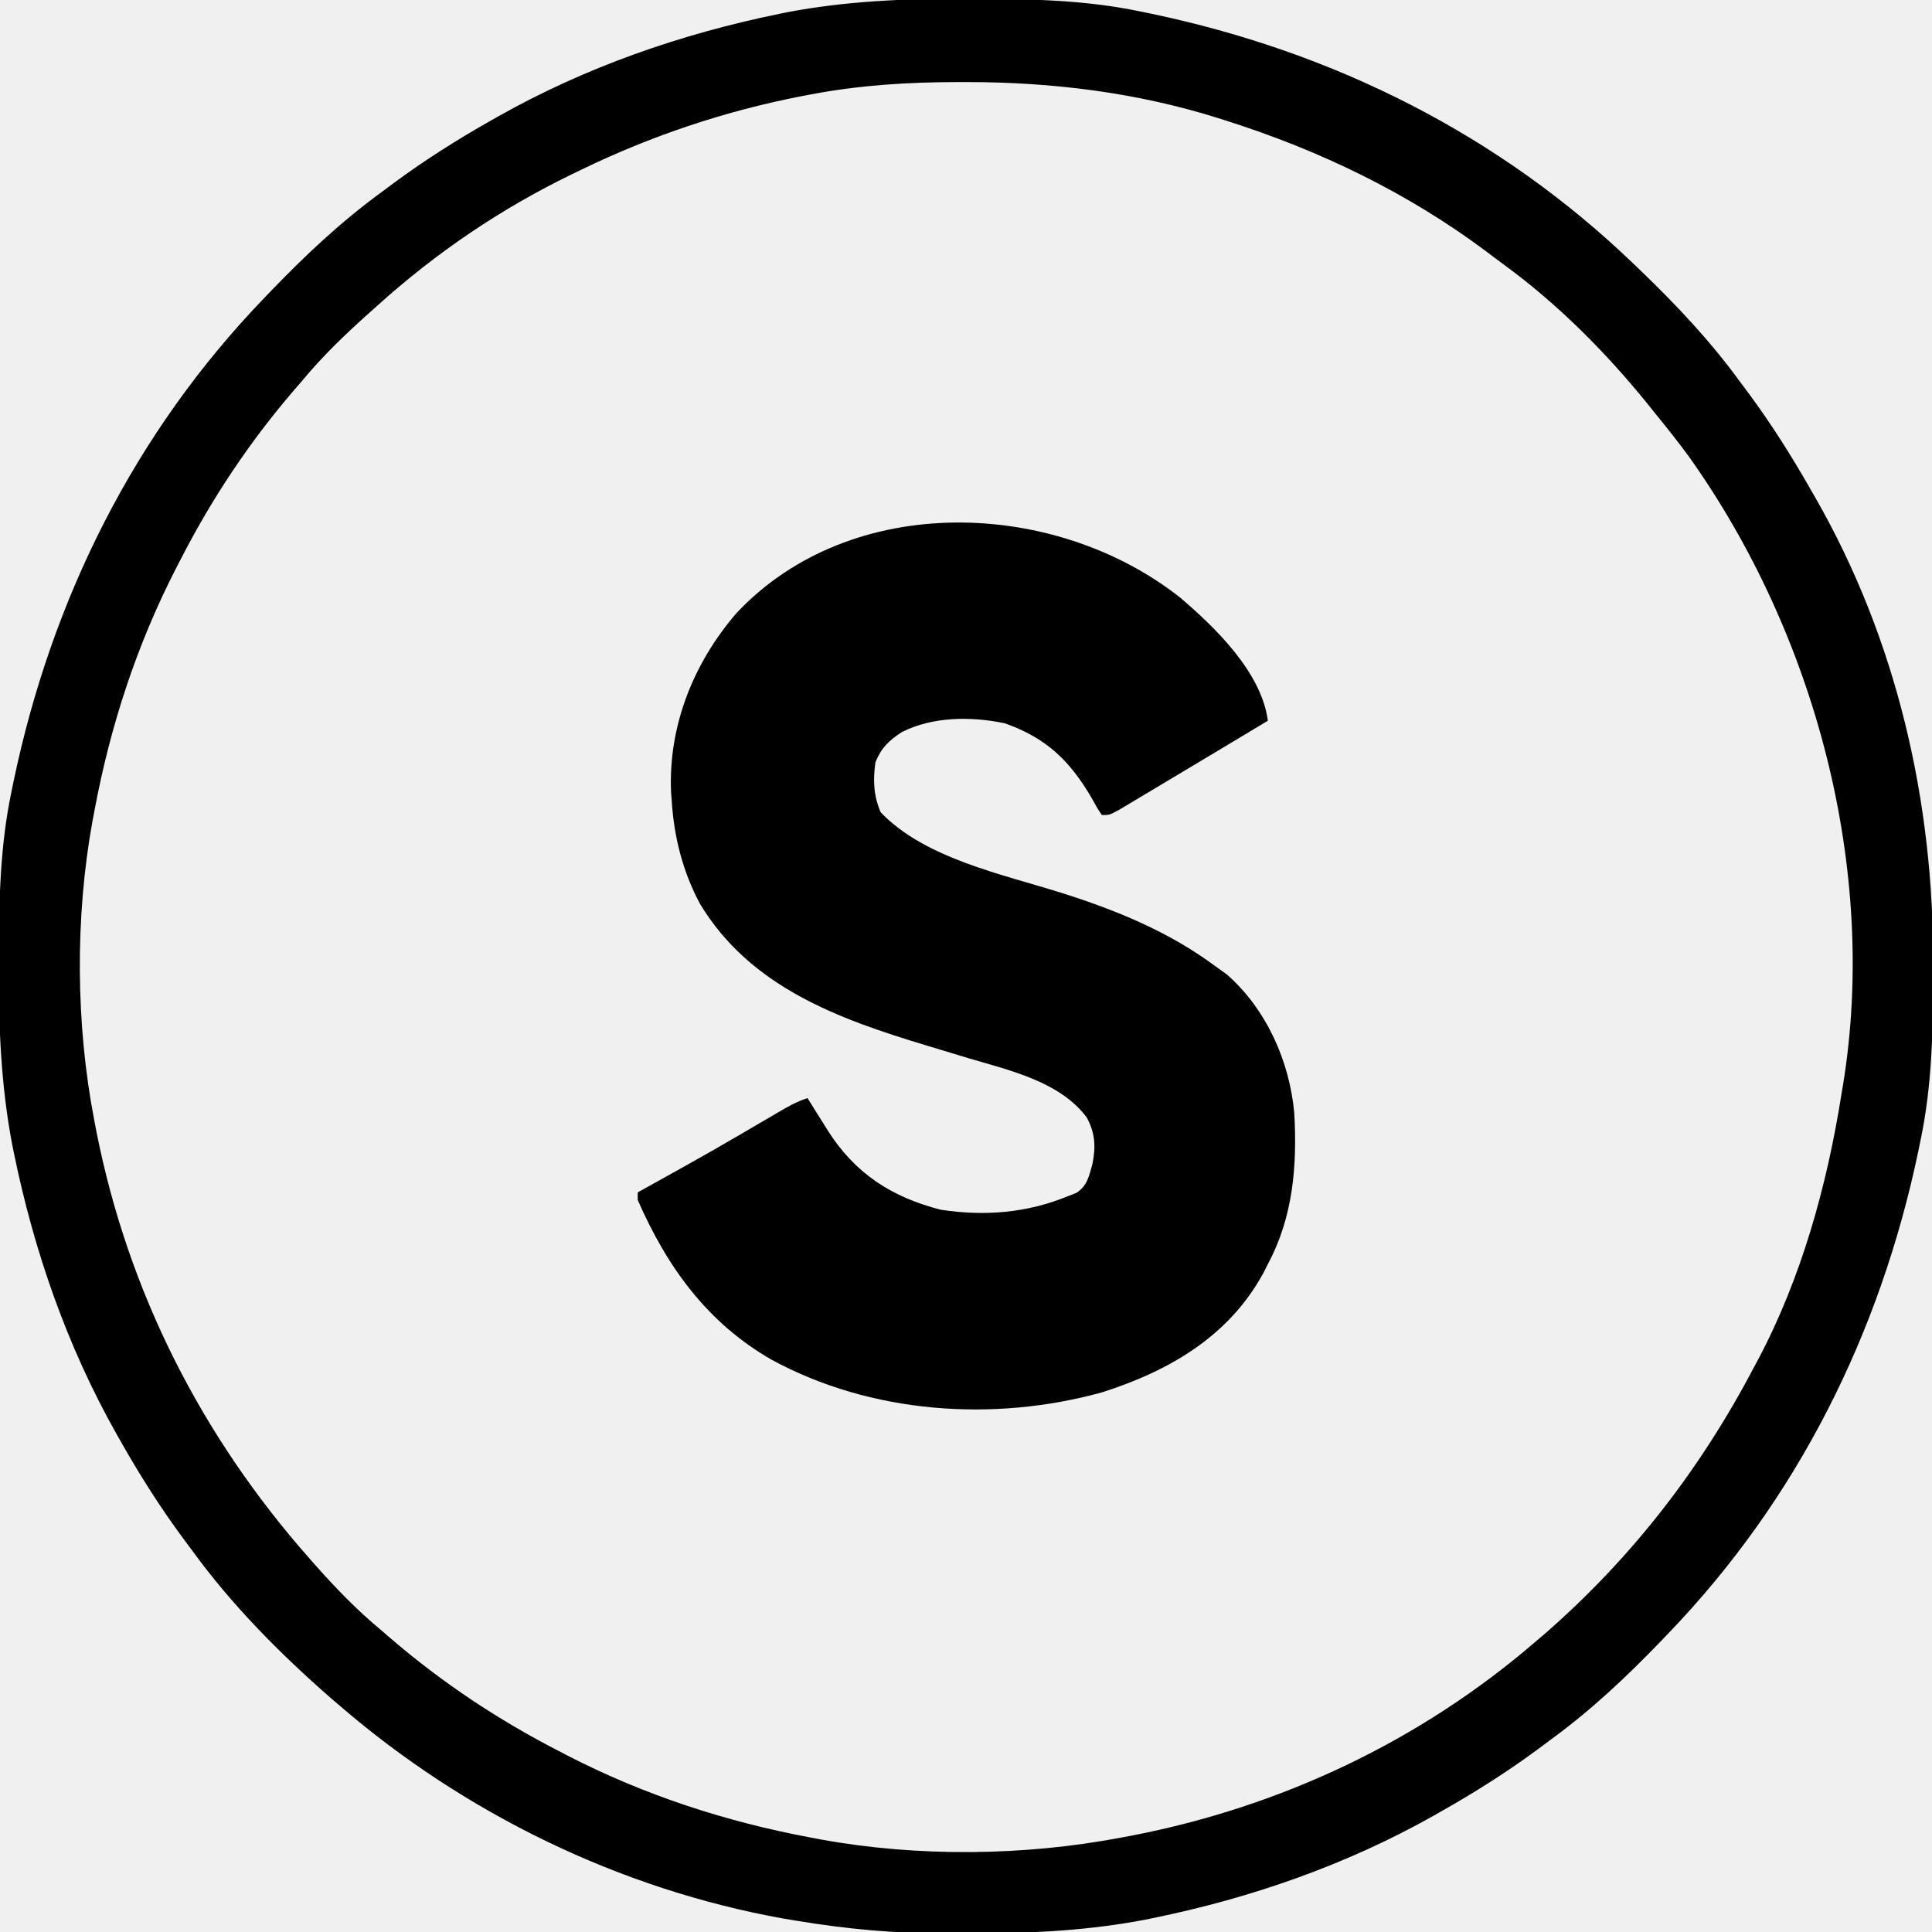
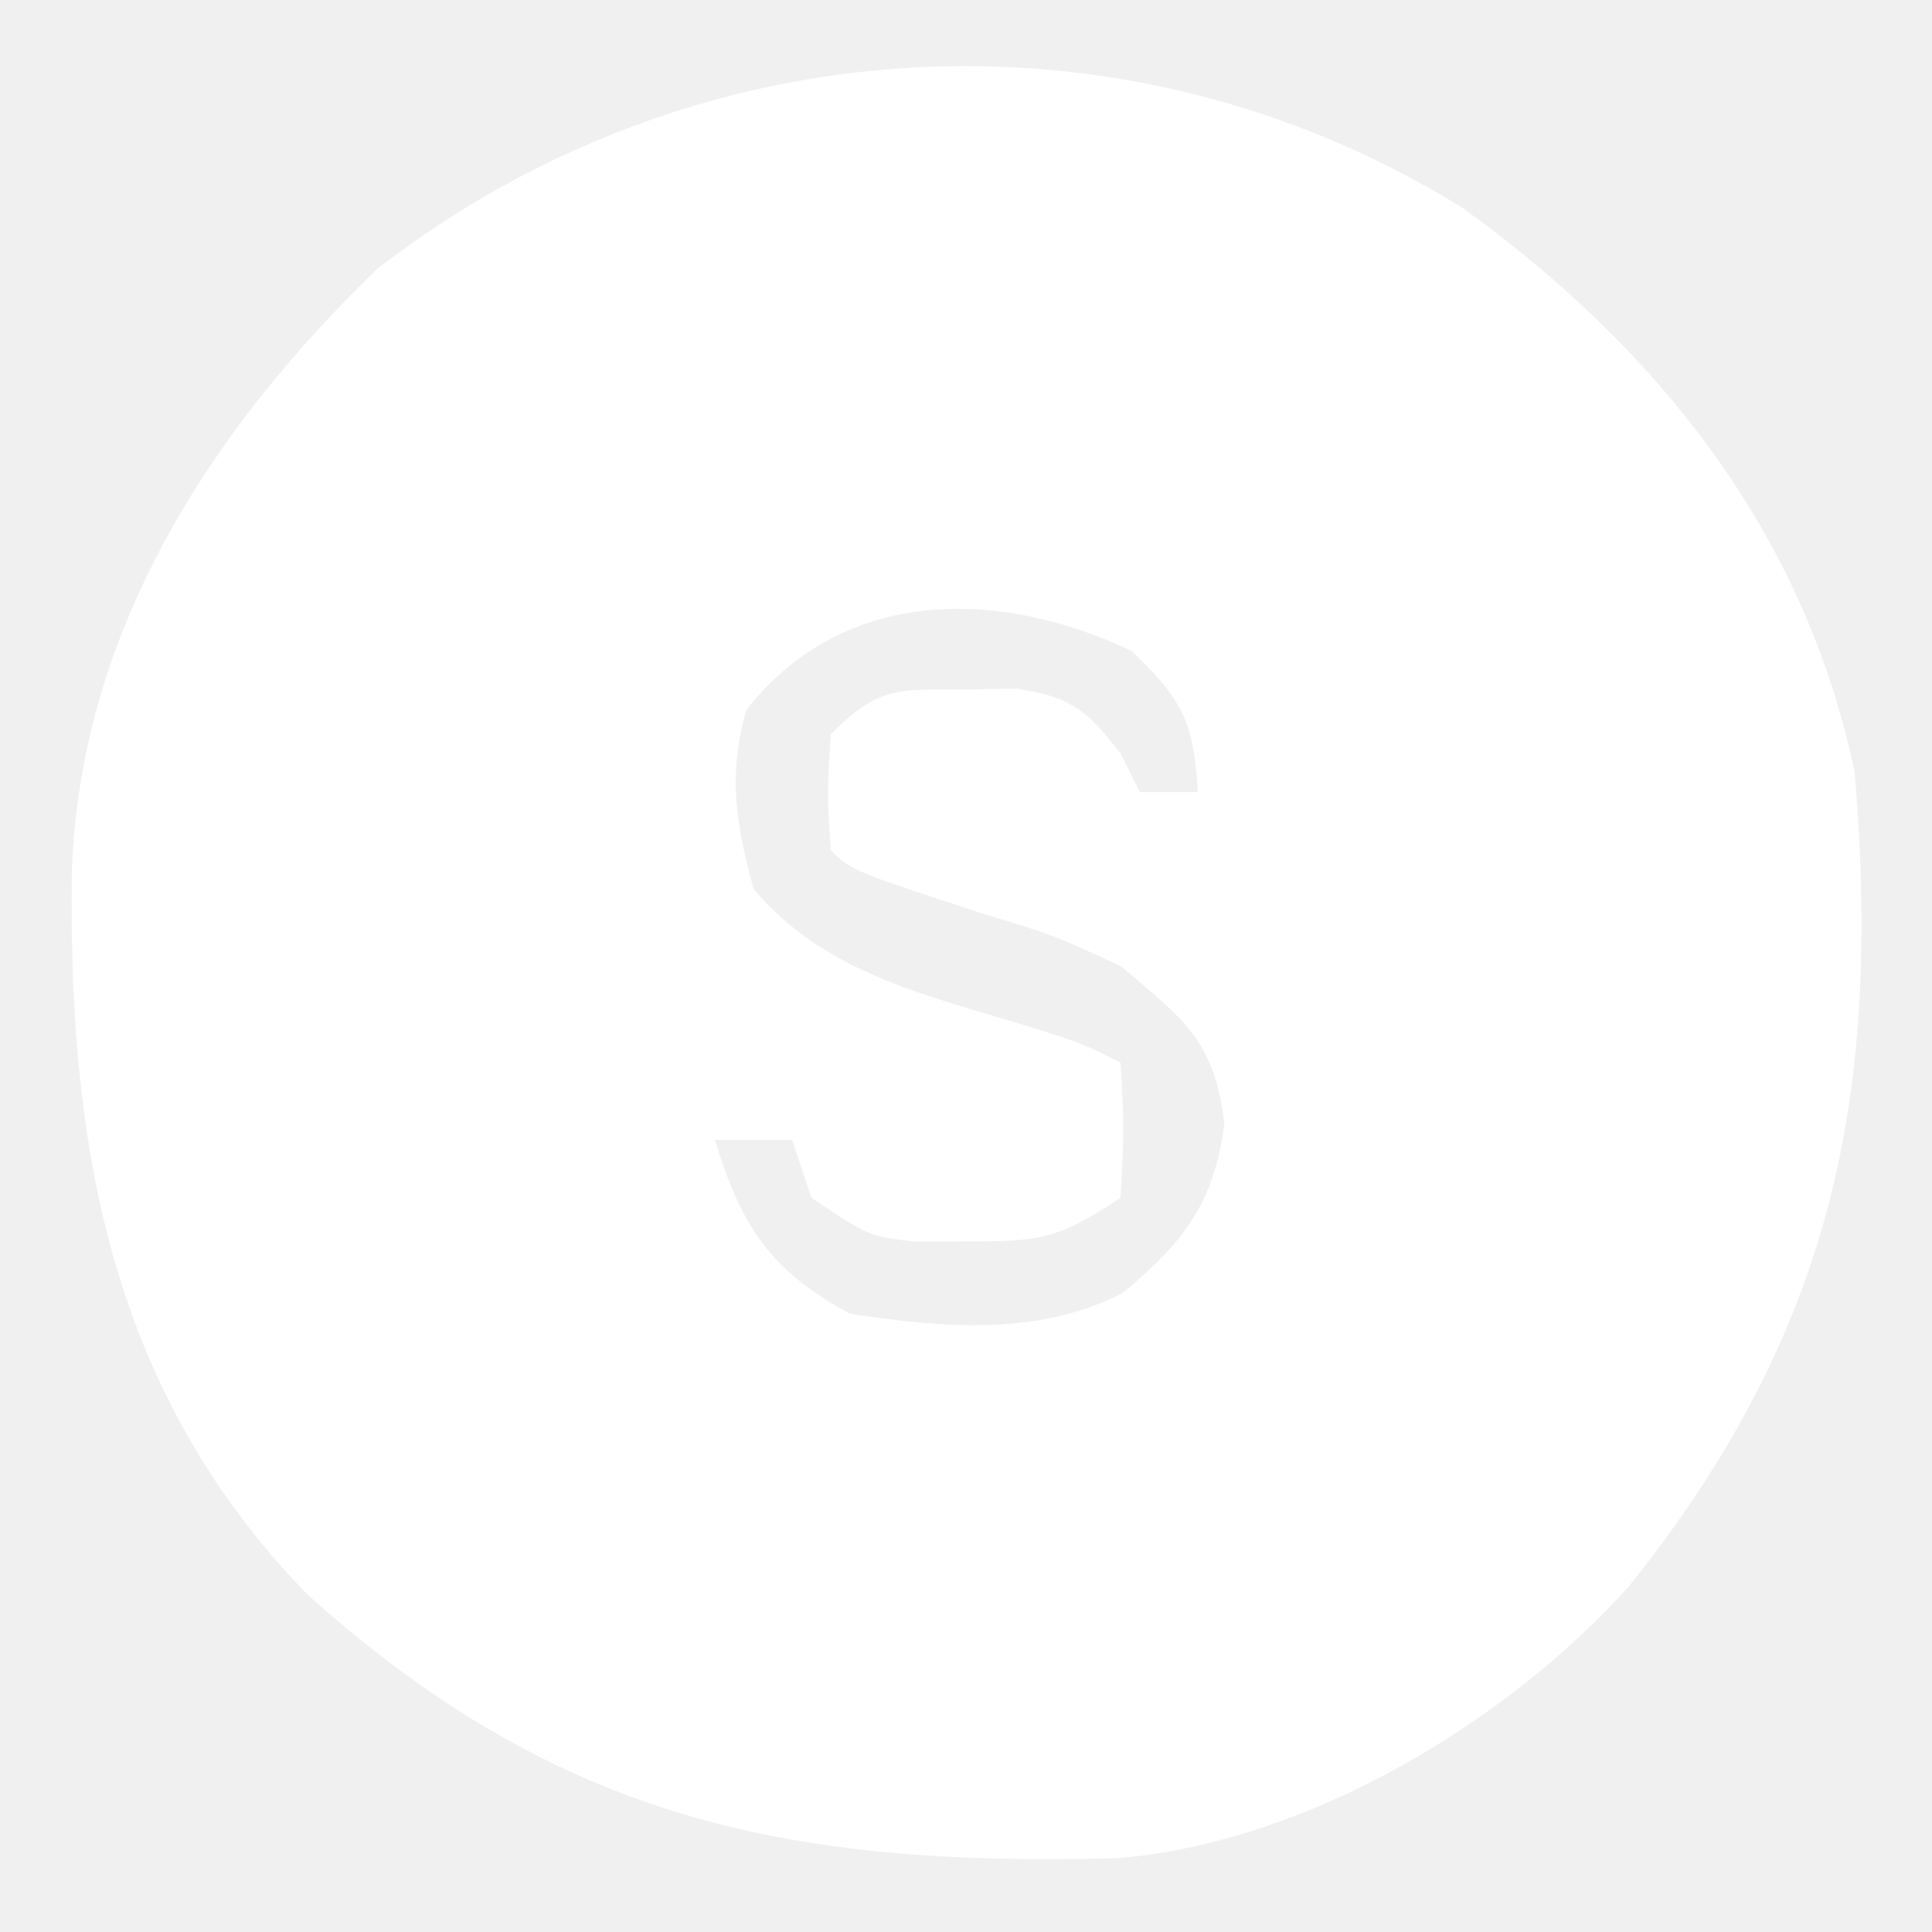
- <svg xmlns="http://www.w3.org/2000/svg" version="1.1" width="512" height="512">
-   <path d="M0 0 C1.018 0.002 2.036 0.004 3.085 0.007 C17.694 0.056 32.026 0.307 46.375 3.312 C47.35 3.511 48.325 3.71 49.329 3.915 C97.711 14.035 141.699 35.952 177.375 70.312 C178.364 71.261 178.364 71.261 179.373 72.228 C188.861 81.372 197.601 90.67 205.375 101.312 C206.233 102.464 207.091 103.615 207.949 104.766 C213.987 112.957 219.346 121.471 224.375 130.312 C224.739 130.944 225.104 131.576 225.479 132.227 C247.085 169.975 256.852 212.742 256.688 255.938 C256.685 256.955 256.683 257.973 256.681 259.022 C256.631 273.631 256.38 287.963 253.375 302.312 C253.077 303.775 253.077 303.775 252.773 305.267 C242.652 353.648 220.736 397.637 186.375 433.312 C185.743 433.972 185.111 434.631 184.459 435.311 C175.315 444.799 166.018 453.539 155.375 461.312 C154.224 462.171 153.073 463.029 151.922 463.887 C143.732 469.924 135.23 475.307 126.375 480.312 C125.668 480.715 124.961 481.117 124.232 481.531 C101.097 494.557 75.925 503.306 49.938 508.625 C49.219 508.772 48.5 508.92 47.759 509.072 C33.083 511.861 18.558 512.661 3.648 512.628 C0.708 512.625 -2.23 512.649 -5.17 512.674 C-18.543 512.718 -31.439 511.513 -44.625 509.312 C-46.331 509.03 -46.331 509.03 -48.071 508.742 C-91.338 500.97 -132.388 480.983 -165.625 452.312 C-166.37 451.678 -167.115 451.044 -167.883 450.391 C-181.388 438.579 -194.059 425.829 -204.625 411.312 C-205.481 410.163 -206.338 409.013 -207.195 407.863 C-213.235 399.673 -218.619 391.169 -223.625 382.312 C-224.027 381.605 -224.429 380.898 -224.844 380.169 C-237.869 357.034 -246.618 331.863 -251.938 305.875 C-252.085 305.156 -252.232 304.437 -252.384 303.697 C-255.358 288.05 -255.998 272.577 -255.938 256.688 C-255.935 255.67 -255.933 254.652 -255.931 253.603 C-255.881 238.994 -255.63 224.662 -252.625 210.312 C-252.426 209.338 -252.228 208.363 -252.023 207.358 C-241.902 158.977 -219.986 114.988 -185.625 79.312 C-184.993 78.653 -184.361 77.994 -183.709 77.314 C-174.565 67.826 -165.268 59.086 -154.625 51.312 C-153.474 50.454 -152.323 49.596 -151.172 48.738 C-142.982 42.701 -134.48 37.318 -125.625 32.312 C-124.918 31.91 -124.211 31.508 -123.482 31.094 C-100.347 18.068 -75.175 9.319 -49.188 4 C-48.469 3.853 -47.75 3.705 -47.009 3.553 C-31.363 0.58 -15.889 -0.061 0 0 Z M-40.625 25.312 C-41.535 25.484 -42.444 25.656 -43.381 25.833 C-63.678 29.801 -83.025 36.296 -101.625 45.312 C-102.862 45.908 -102.862 45.908 -104.124 46.515 C-122.991 55.695 -140.046 67.266 -155.625 81.312 C-156.183 81.81 -156.741 82.308 -157.316 82.821 C-163.832 88.647 -170.064 94.551 -175.625 101.312 C-176.357 102.157 -177.089 103.001 -177.844 103.871 C-189.589 117.568 -199.368 132.278 -207.625 148.312 C-208.045 149.122 -208.465 149.931 -208.898 150.765 C-219.402 171.207 -226.417 192.734 -230.625 215.312 C-230.871 216.606 -230.871 216.606 -231.121 217.926 C-235.763 243.55 -235.563 271.76 -230.625 297.312 C-230.426 298.345 -230.228 299.377 -230.023 300.441 C-221.566 342.915 -202.207 380.951 -173.625 413.312 C-173.155 413.845 -172.686 414.378 -172.202 414.927 C-166.685 421.151 -161.049 427.011 -154.625 432.312 C-153.779 433.046 -152.934 433.779 -152.062 434.535 C-138.365 446.278 -123.658 456.056 -107.625 464.312 C-106.411 464.943 -106.411 464.943 -105.173 465.586 C-84.731 476.089 -63.204 483.104 -40.625 487.312 C-39.331 487.558 -39.331 487.558 -38.011 487.809 C-12.34 492.46 15.769 492.173 41.375 487.312 C42.267 487.146 43.159 486.98 44.079 486.809 C83.788 479.16 120.752 461.73 151.375 435.312 C152.688 434.195 152.688 434.195 154.027 433.055 C177.102 412.86 195.141 389.445 209.375 362.312 C209.704 361.697 210.033 361.082 210.373 360.449 C221.818 338.803 228.567 314.386 232.375 290.312 C232.568 289.172 232.568 289.172 232.764 288.009 C242.186 230.724 225.373 168.32 192.055 121.456 C189.28 117.643 186.358 113.966 183.375 110.312 C182.153 108.785 182.153 108.785 180.906 107.227 C169.807 93.567 157.265 80.952 143.055 70.543 C141.378 69.315 139.72 68.063 138.062 66.809 C117.332 51.339 93.969 40.101 69.375 32.312 C68.264 31.957 68.264 31.957 67.131 31.594 C45.58 24.814 23.21 22.08 0.688 22.062 C-0.086 22.062 -0.86 22.061 -1.658 22.06 C-14.841 22.079 -27.645 22.855 -40.625 25.312 Z " fill="#000000" transform="translate(255.625,-0.3125)" />
-   <path d="M0 0 C9.364 7.979 21.598 19.809 23.312 32.688 C19.231 35.148 15.145 37.6 11.055 40.046 C9.031 41.258 7.007 42.471 4.984 43.684 C1.942 45.509 -1.104 47.329 -4.151 49.146 C-5.385 49.883 -6.618 50.621 -7.85 51.361 C-9.602 52.413 -11.357 53.459 -13.113 54.504 C-14.138 55.117 -15.164 55.73 -16.22 56.362 C-18.688 57.688 -18.688 57.688 -20.688 57.688 C-21.949 55.781 -21.949 55.781 -23.375 53.188 C-29.226 43.196 -35.395 37.283 -46.375 33.375 C-55.341 31.51 -65.389 31.538 -73.688 35.688 C-77.196 38.001 -79.101 39.828 -80.688 43.688 C-81.362 48.44 -81.188 52.504 -79.312 56.938 C-67.647 69.158 -47.157 73.339 -31.451 78.287 C-16.943 82.874 -2.996 88.543 9.312 97.688 C10.323 98.409 11.334 99.131 12.375 99.875 C22.91 109.064 29.066 122.938 30.312 136.688 C31.08 150.645 30.028 164.13 23.312 176.688 C22.915 177.474 22.518 178.26 22.109 179.07 C12.932 195.895 -2.917 205.036 -20.688 210.688 C-49.428 218.61 -81.811 216.358 -108.191 202.043 C-125.271 192.227 -135.877 177.522 -143.688 159.688 C-143.688 159.028 -143.688 158.368 -143.688 157.688 C-142.685 157.13 -142.685 157.13 -141.662 156.561 C-124.084 146.786 -124.084 146.786 -106.729 136.622 C-104.063 135.028 -101.645 133.673 -98.688 132.688 C-98.096 133.64 -97.504 134.593 -96.895 135.574 C-96.097 136.841 -95.299 138.108 -94.5 139.375 C-94.113 140.001 -93.725 140.627 -93.326 141.271 C-86.103 152.674 -76.334 158.976 -63.387 162.273 C-51.767 164.056 -40.559 163.16 -29.688 158.688 C-28.58 158.254 -28.58 158.254 -27.449 157.812 C-24.507 155.934 -24.104 153.356 -23.172 150.125 C-22.265 145.56 -22.452 141.983 -24.68 137.844 C-31.681 128.398 -45.103 125.331 -55.812 122.188 C-57.099 121.799 -58.385 121.409 -59.671 121.018 C-62.197 120.249 -64.724 119.485 -67.252 118.723 C-90.64 111.672 -113.893 103.221 -127.176 81.223 C-131.779 72.628 -134.106 63.39 -134.688 53.688 C-134.74 53.029 -134.793 52.37 -134.848 51.691 C-135.616 34.025 -128.88 17.323 -117.473 4.125 C-87.185 -28.077 -33.242 -26.178 0 0 Z " fill="#000000" transform="translate(312.6875,158.3125)" />
+ <svg xmlns="http://www.w3.org/2000/svg" version="1.1" width="100" height="100">
+   <path d="M0 0 C10.069 7.251 17.728 16.793 20.312 29.25 C21.707 45.913 19.187 58.157 8.641 71.34 C2.224 78.483 -8.099 84.615 -17.803 85.427 C-34.866 85.889 -46.791 83.447 -59.812 71.75 C-70.072 61.141 -72.171 48.374 -71.965 34.258 C-71.505 21.946 -64.874 11.592 -56.172 3.176 C-39.797 -9.517 -17.576 -10.866 0 0 Z M-37.062 26 C-38.016 29.432 -37.604 31.828 -36.688 35.25 C-33.047 39.644 -27.61 40.785 -22.332 42.418 C-19.688 43.25 -19.688 43.25 -17.688 44.25 C-17.5 47.625 -17.5 47.625 -17.688 51.25 C-20.927 53.409 -21.936 53.522 -25.688 53.5 C-26.554 53.505 -27.42 53.51 -28.312 53.516 C-30.688 53.25 -30.688 53.25 -33.688 51.25 C-34.017 50.26 -34.347 49.27 -34.688 48.25 C-36.008 48.25 -37.328 48.25 -38.688 48.25 C-37.322 52.717 -35.835 55.01 -31.688 57.25 C-26.924 57.971 -22.006 58.431 -17.609 56.191 C-14.412 53.576 -12.854 51.501 -12.312 47.438 C-12.822 43.107 -14.388 42.035 -17.688 39.25 C-21.192 37.636 -21.192 37.636 -24.938 36.5 C-31.632 34.306 -31.632 34.306 -32.688 33.25 C-32.875 30.312 -32.875 30.312 -32.688 27.25 C-30.177 24.74 -29.219 24.953 -25.75 24.938 C-24.437 24.912 -24.437 24.912 -23.098 24.887 C-20.247 25.316 -19.429 26.006 -17.688 28.25 C-17.358 28.91 -17.027 29.57 -16.688 30.25 C-15.697 30.25 -14.707 30.25 -13.688 30.25 C-13.887 26.657 -14.475 25.452 -17.125 22.938 C-24 19.681 -32.041 19.609 -37.062 26 Z " fill="#FFFFFF" transform="translate(75.6875,10.75)" />
</svg>
